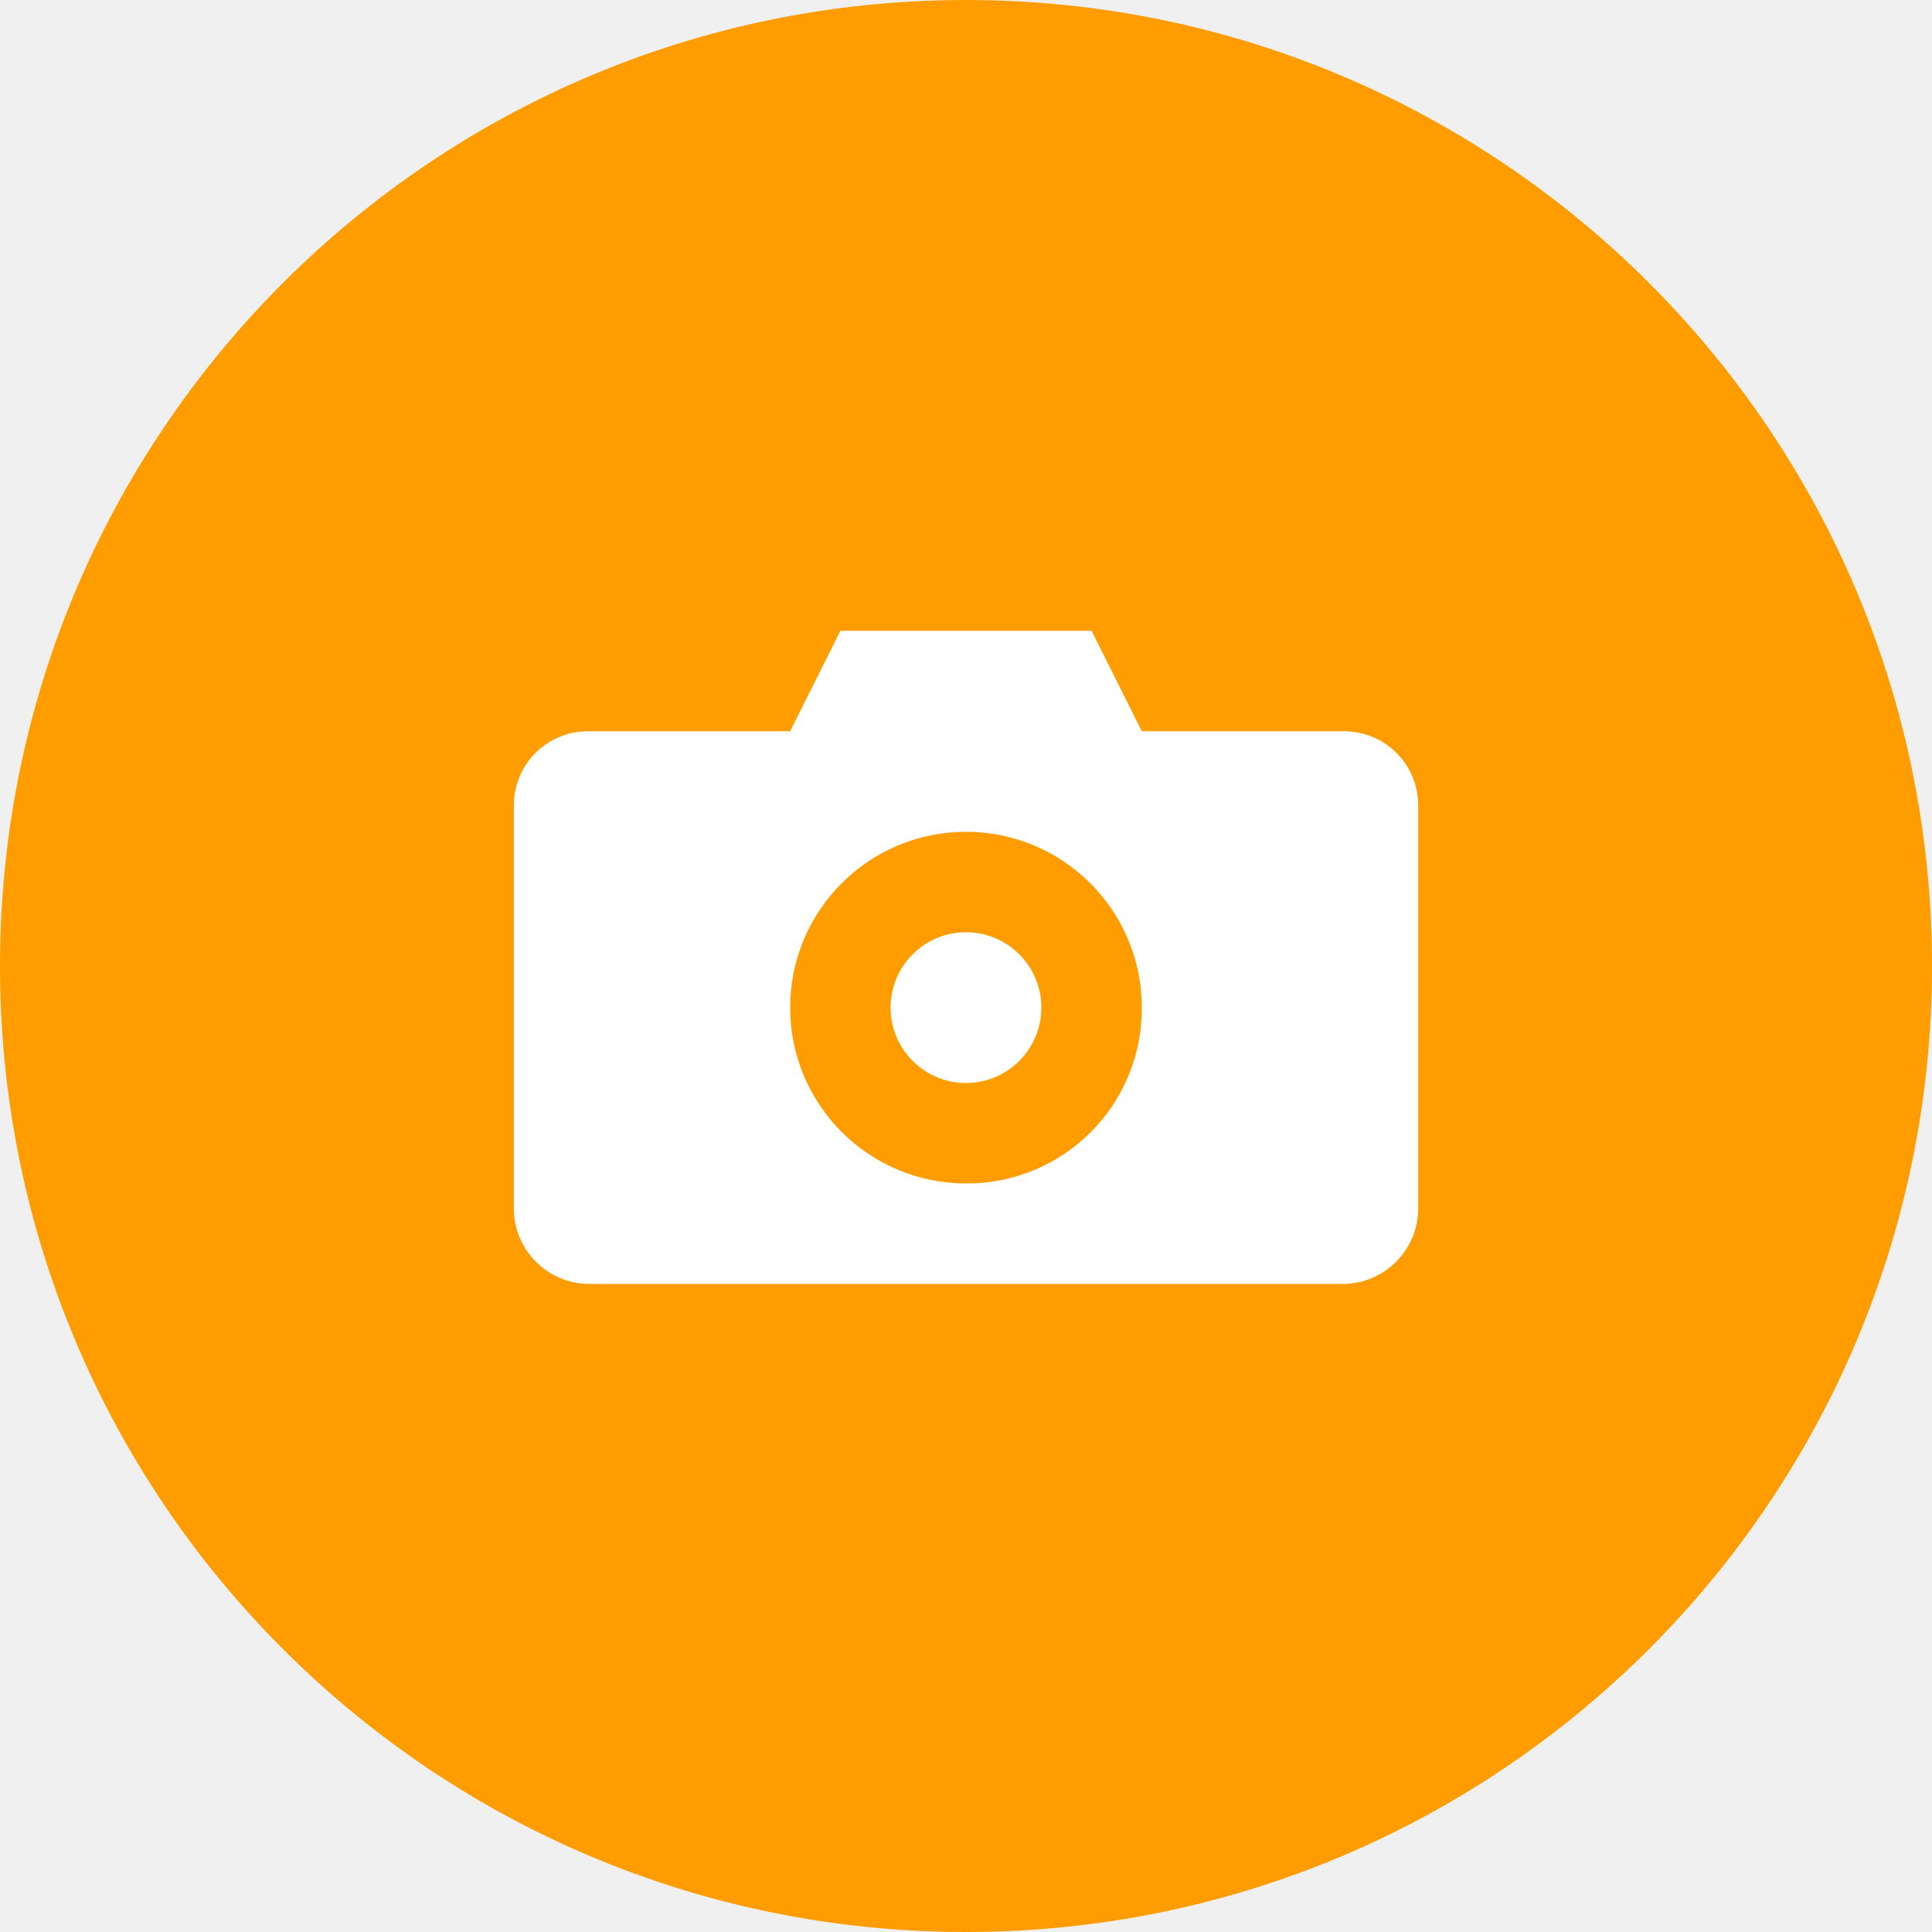
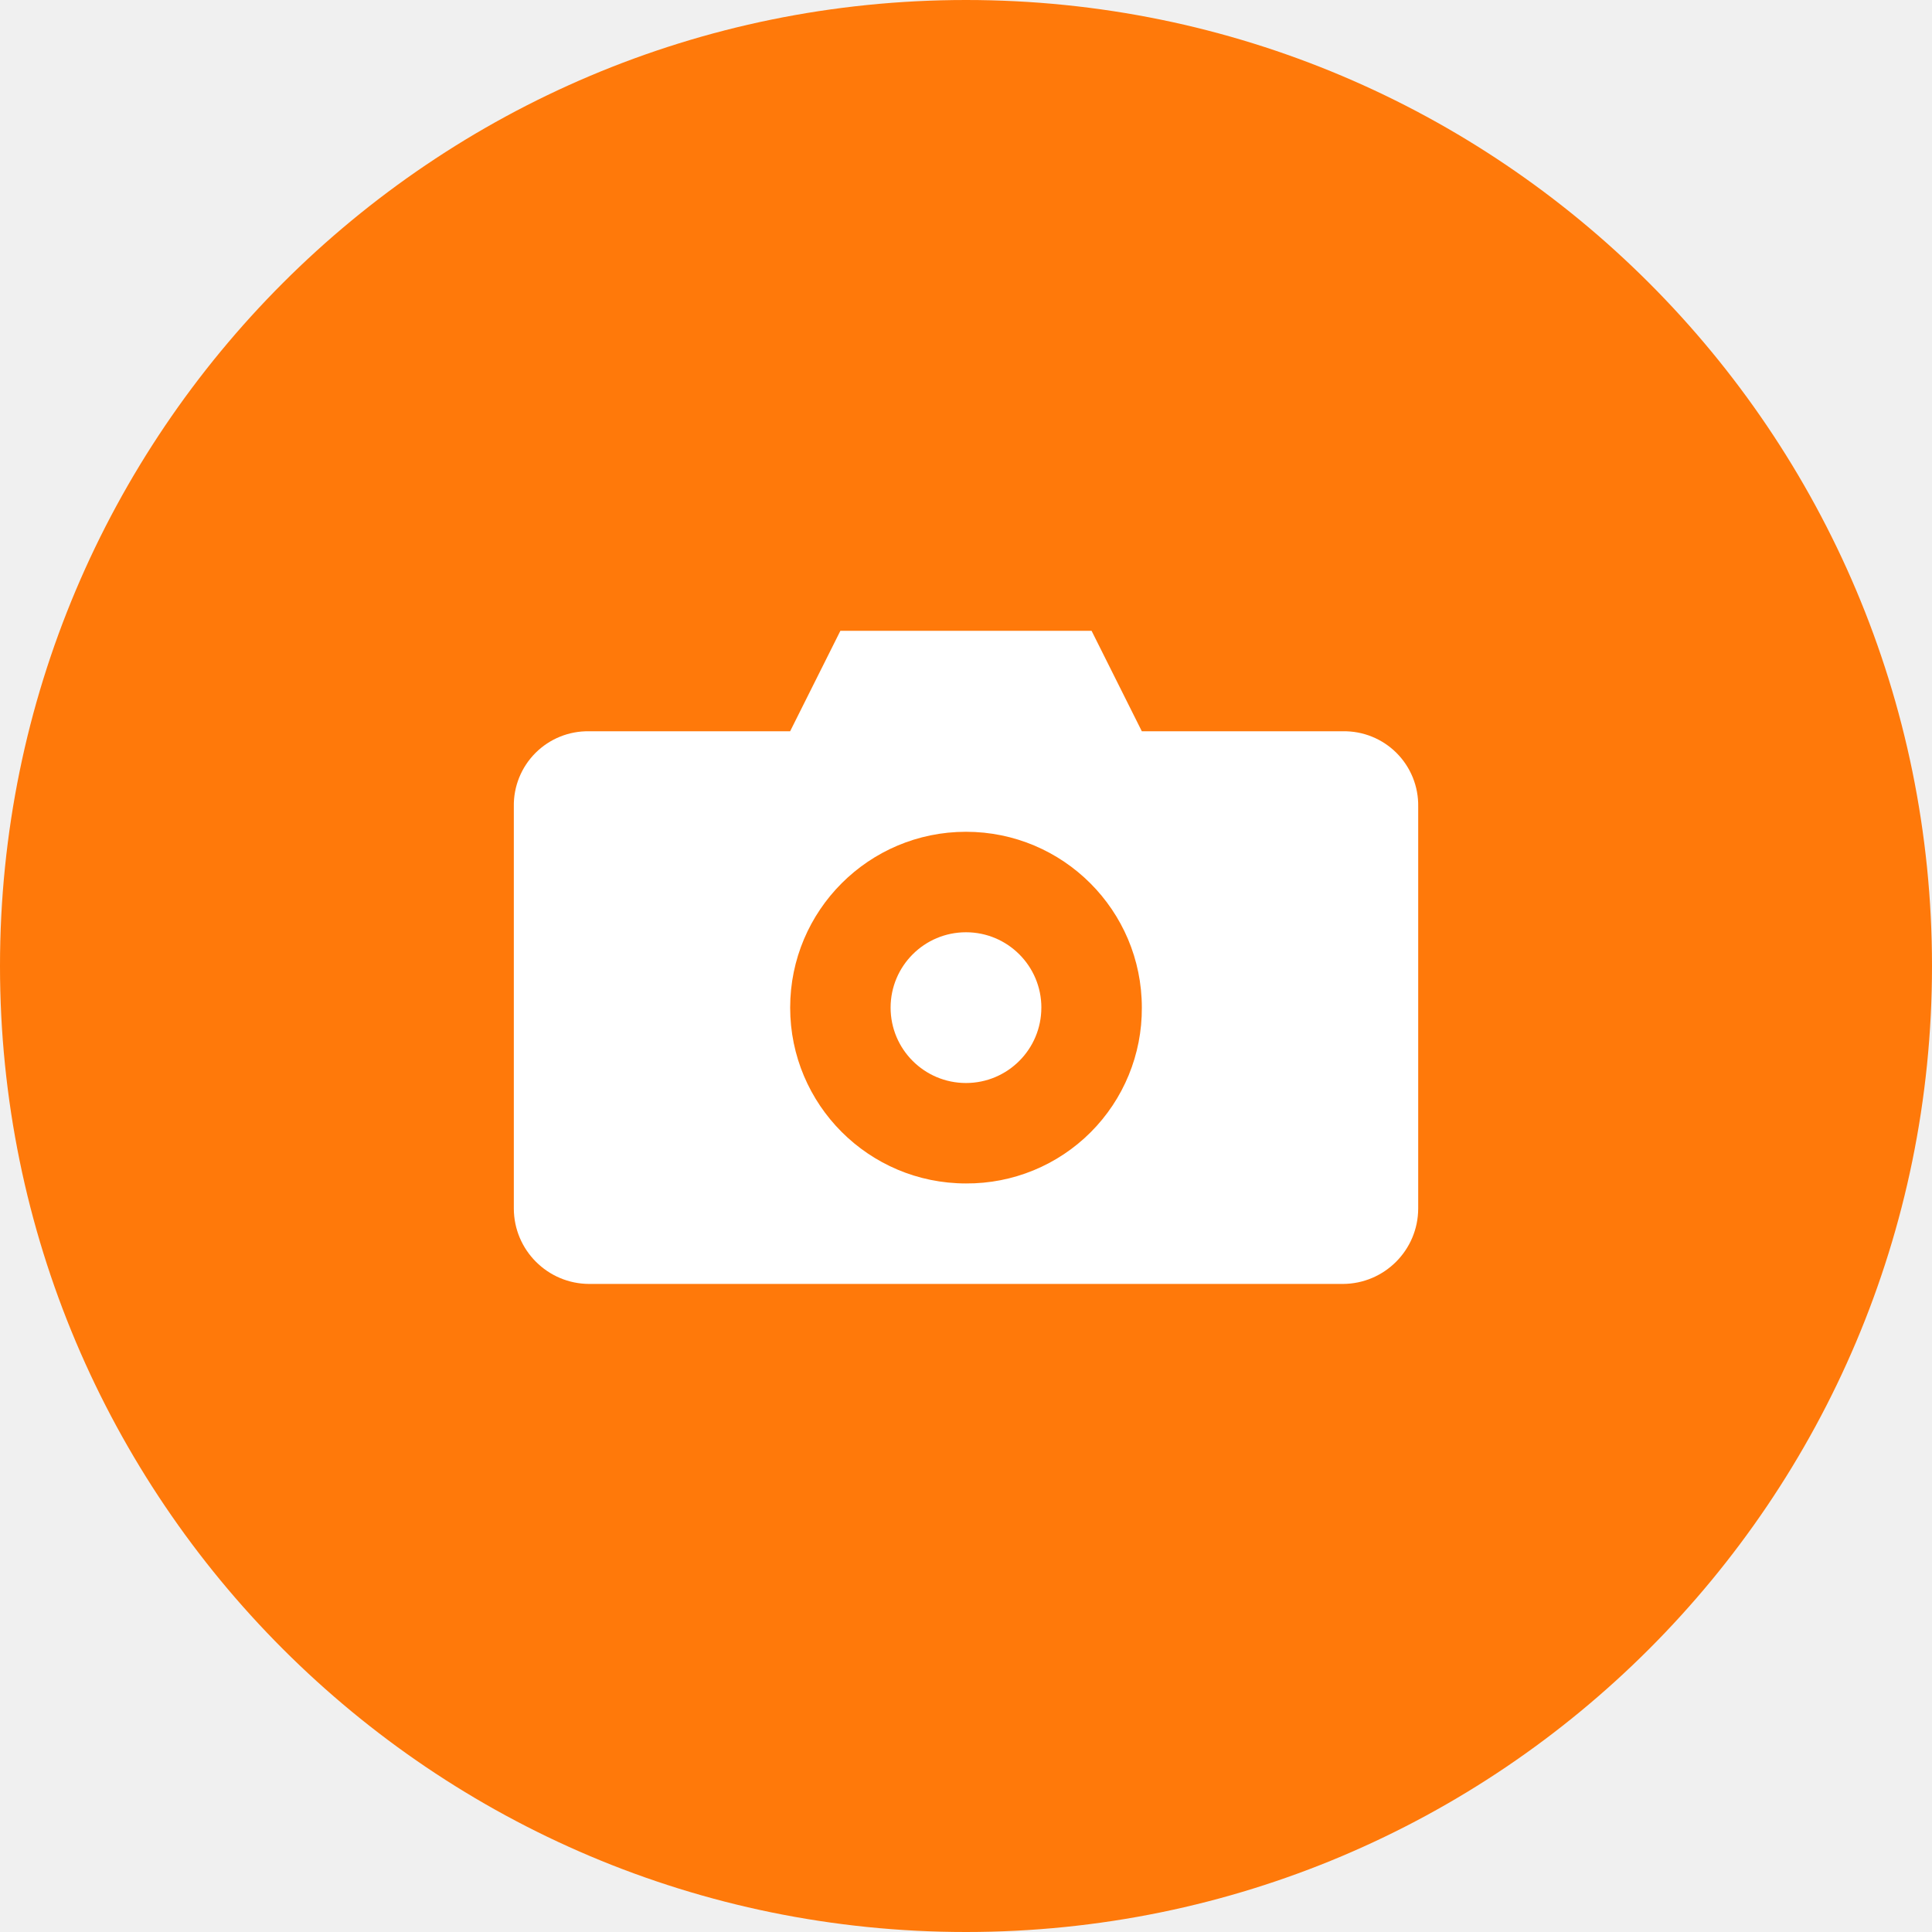
<svg xmlns="http://www.w3.org/2000/svg" width="89" height="89" viewBox="0 0 89 89">
-   <circle id="Ellipse_231" data-name="Ellipse 231" cx="44.5" cy="44.5" r="44.5" fill="#ff9d00" />
+   <circle id="Ellipse_231" data-name="Ellipse 231" cx="44.5" cy="44.5" r="44.5" fill="#ff790a" />
  <g id="np_camera_888661_000000" transform="translate(23.67 29.059)">
    <path id="Path_8" data-name="Path 8" d="M50.693,53.472A3.472,3.472,0,1,1,47.222,50a3.471,3.471,0,0,1,3.472,3.472" transform="translate(-26.392 -36.113)" fill="#fff" />
    <path id="Path_9" data-name="Path 9" d="M50.689,29.628H41.43L39.115,25H27.543l-2.315,4.628H15.972A3.409,3.409,0,0,0,12.5,33.1V51.615a3.482,3.482,0,0,0,3.472,3.472H50.689a3.482,3.482,0,0,0,3.472-3.472V33.1A3.41,3.41,0,0,0,50.689,29.628ZM33.33,50.458a8.1,8.1,0,1,1,8.1-8.1A8.05,8.05,0,0,1,33.33,50.458Z" transform="translate(-12.5 -25)" fill="#fff" />
  </g>
</svg>
